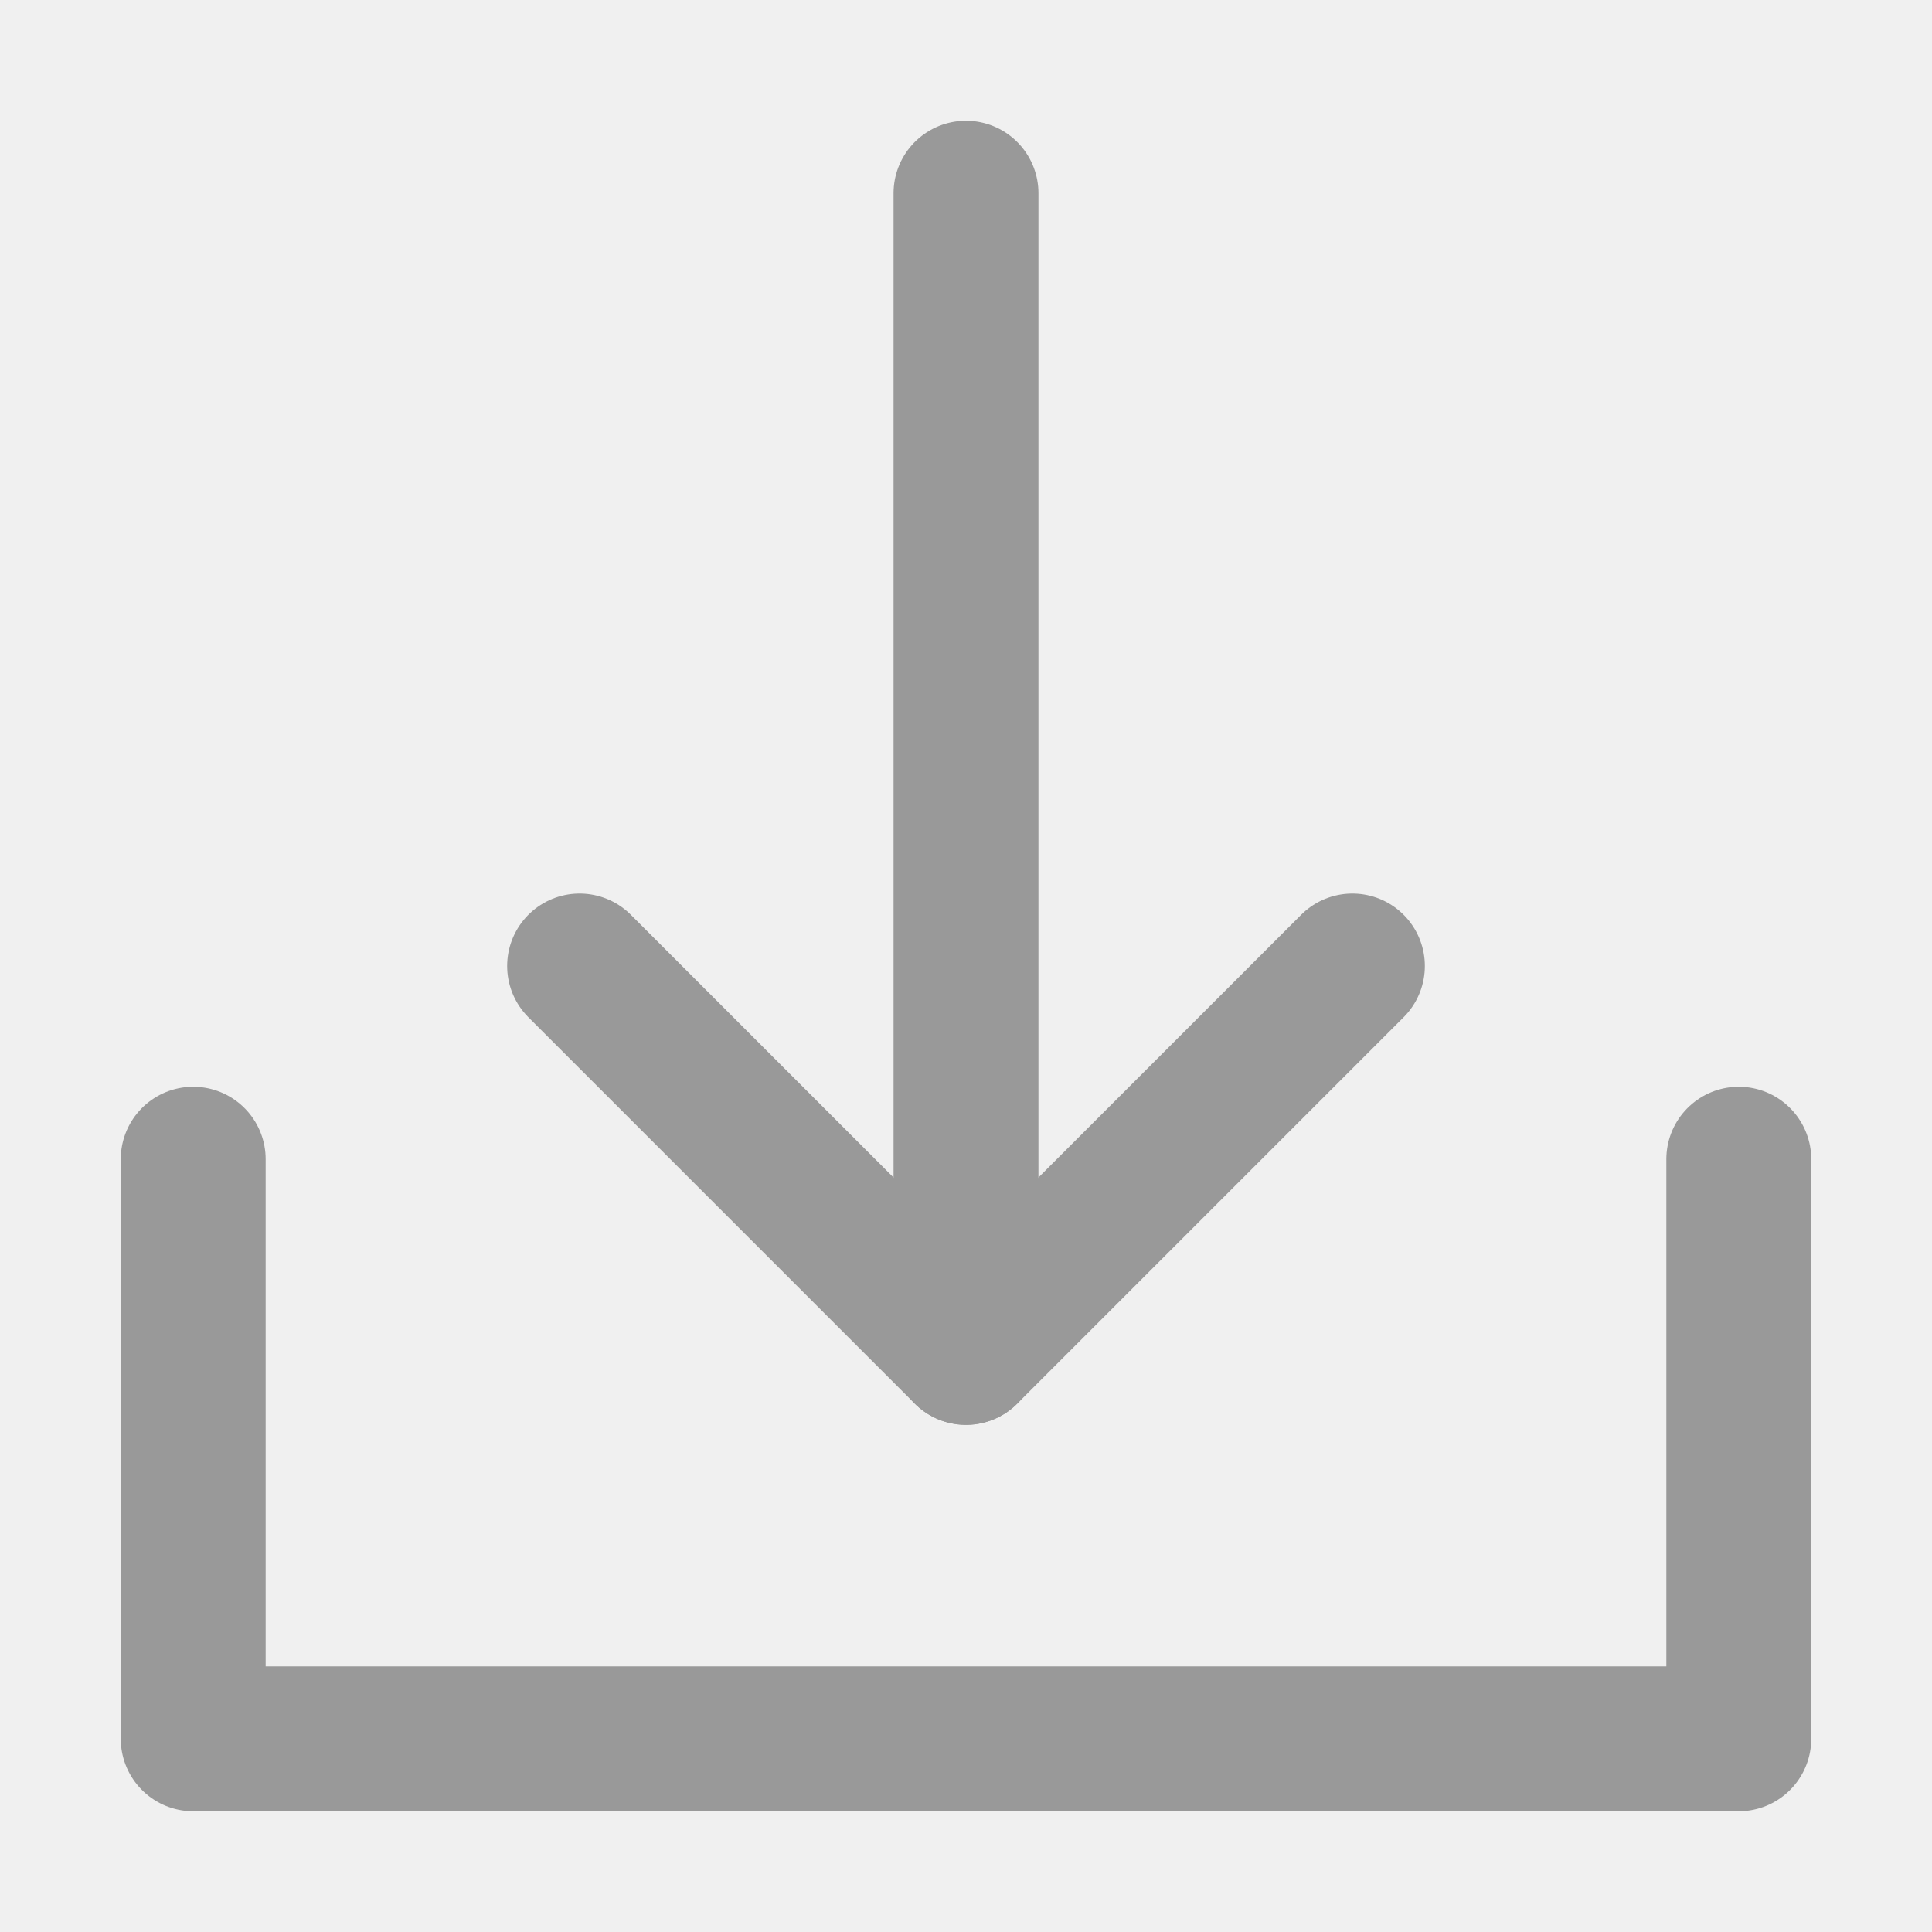
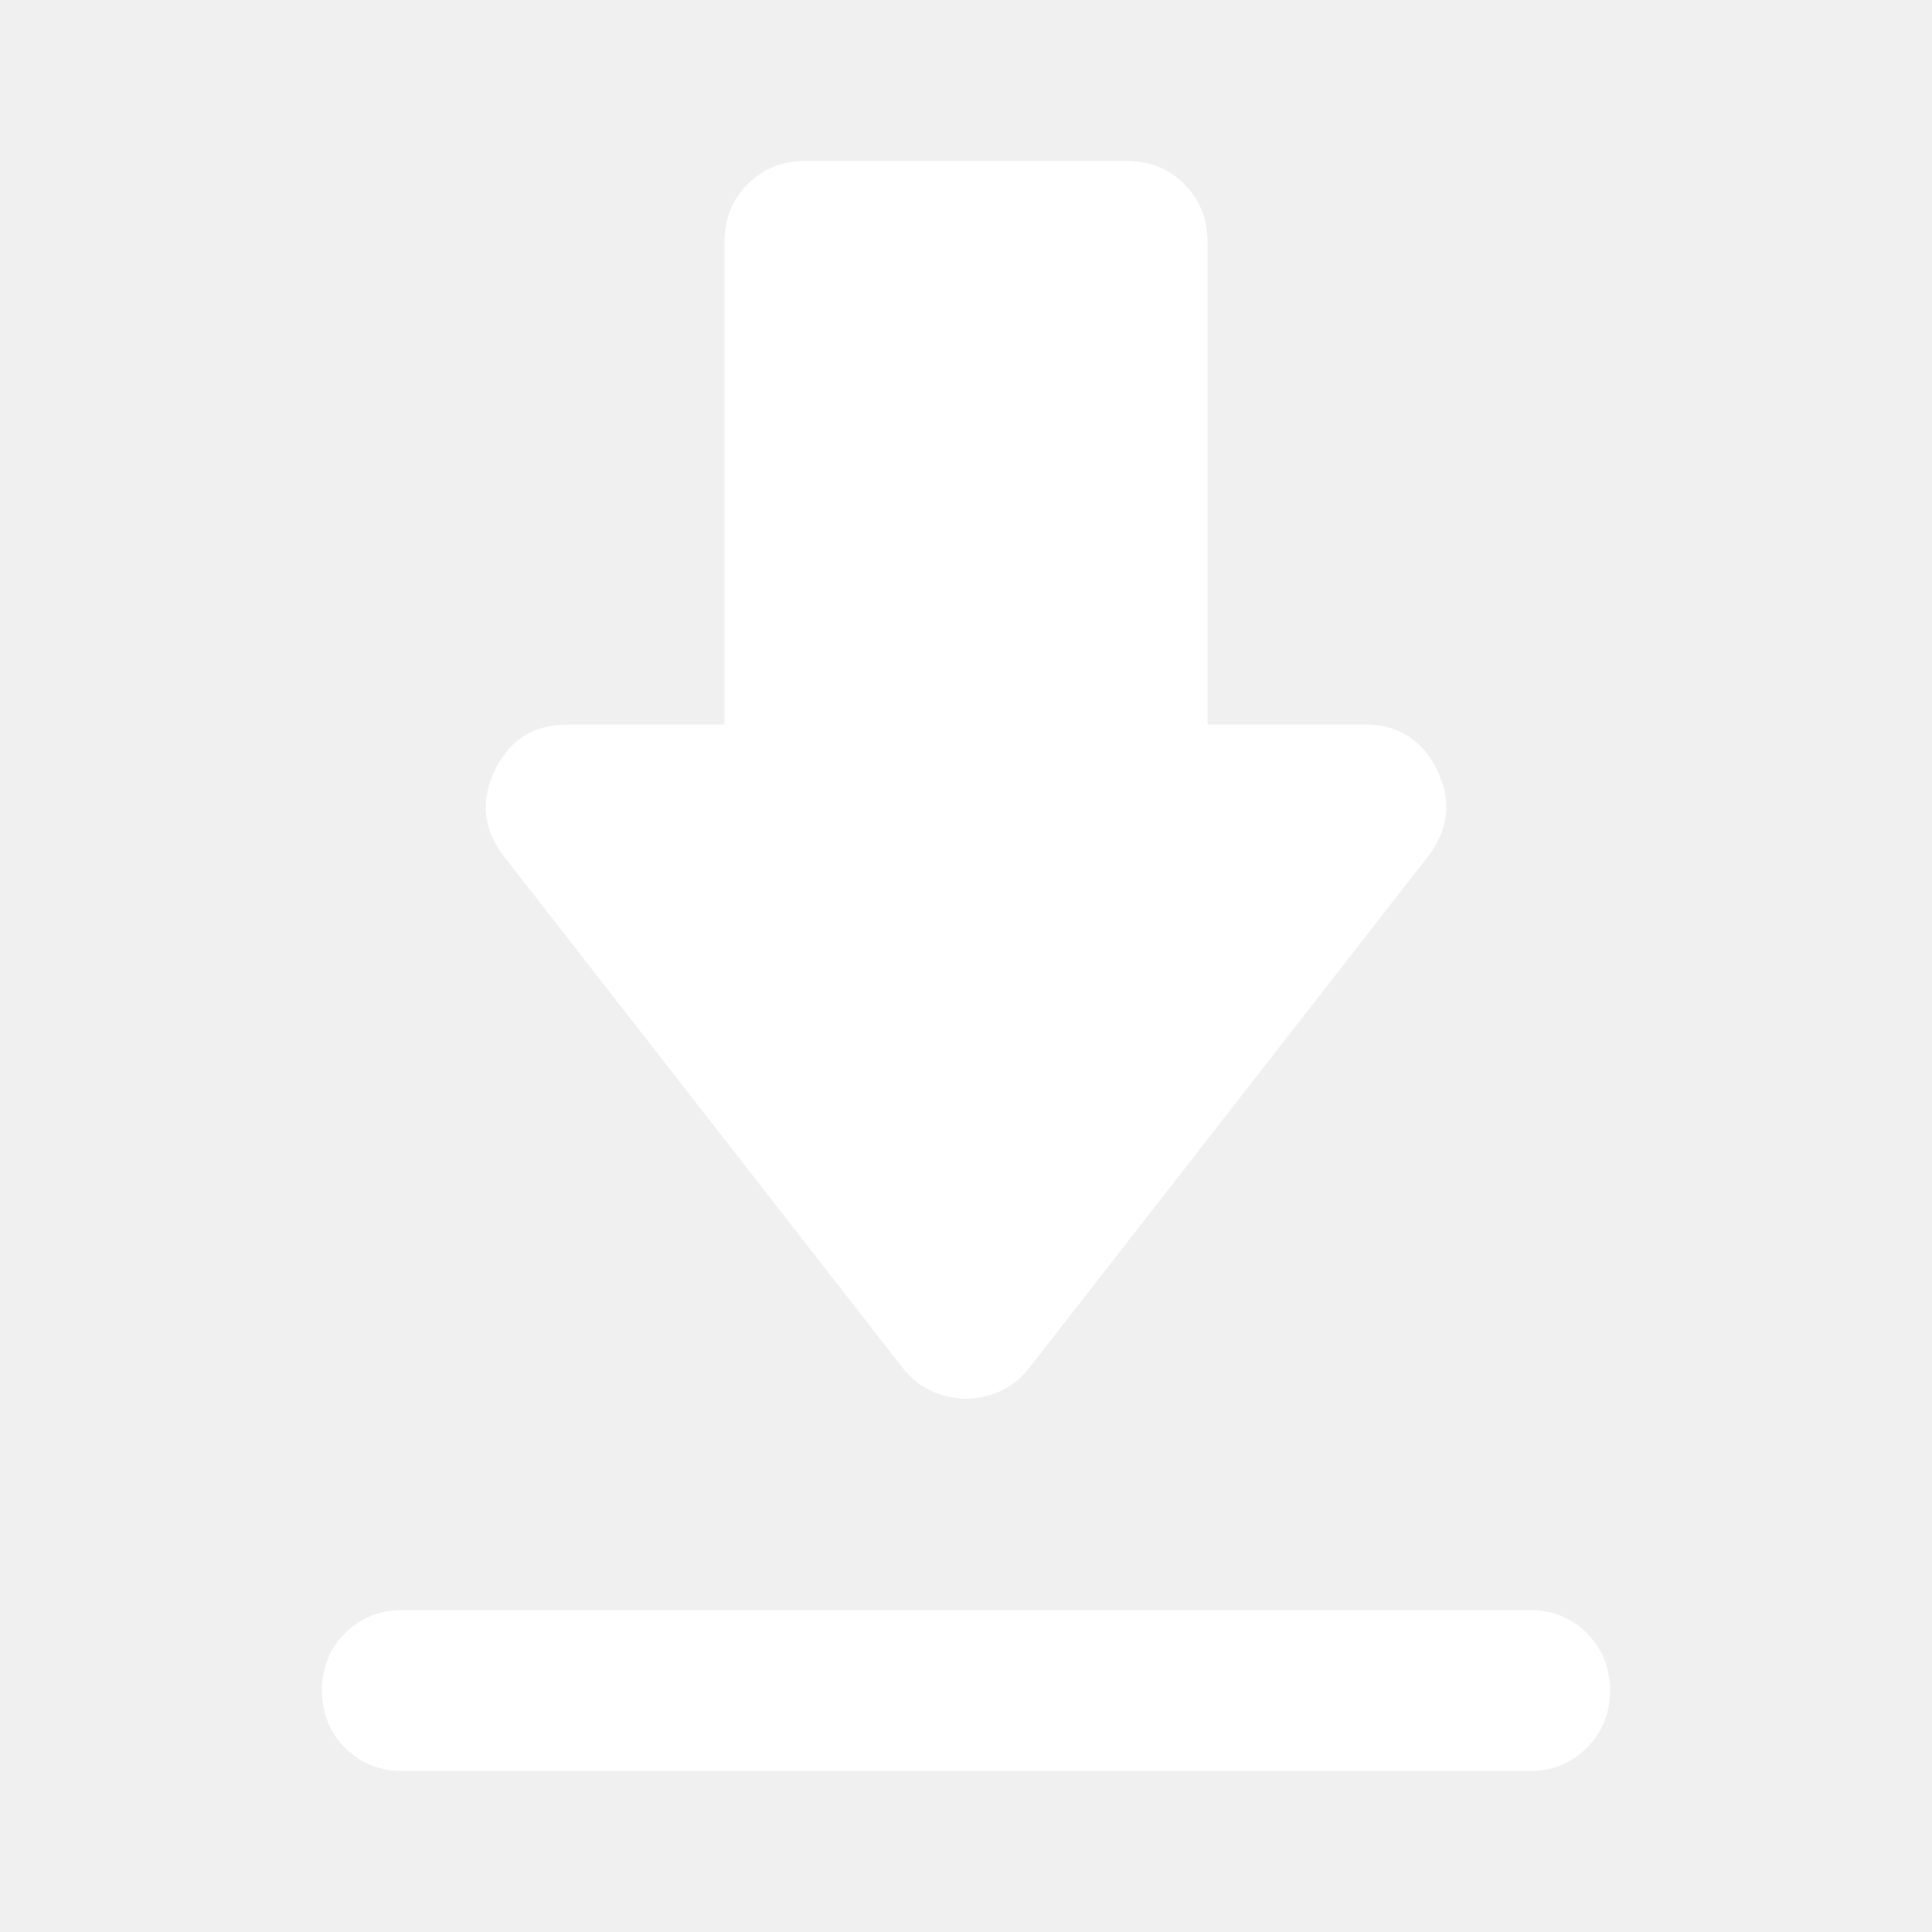
- <svg xmlns="http://www.w3.org/2000/svg" width="20" height="20" viewBox="0 0 20 20" fill="none">
-   <path d="M2 12V18H18V12" stroke="#999999" stroke-width="1.5" stroke-linecap="round" stroke-linejoin="round" />
-   <path d="M6 10L10 14L14 10" stroke="#999999" stroke-width="1.5" stroke-linecap="round" stroke-linejoin="round" />
-   <path d="M10 14V2" stroke="#999999" stroke-width="1.5" stroke-linecap="round" stroke-linejoin="round" />
+ <svg xmlns="http://www.w3.org/2000/svg" width="24" height="24" viewBox="0 0 24 24" fill="none">
+   <path d="M5 20H19C19.283 20 19.521 20.096 19.712 20.288C19.904 20.479 20 20.717 20 21C20 21.283 19.904 21.521 19.712 21.712C19.521 21.904 19.283 22 19 22H5C4.717 22 4.479 21.904 4.287 21.712C4.096 21.521 4 21.283 4 21C4 20.717 4.096 20.479 4.287 20.288C4.479 20.096 4.717 20 5 20ZM12 17.375C11.85 17.375 11.704 17.342 11.562 17.275C11.421 17.208 11.3 17.108 11.2 16.975L6.25 10.625C6 10.292 5.967 9.938 6.15 9.562C6.333 9.188 6.633 9 7.05 9H9V3C9 2.717 9.096 2.479 9.287 2.288C9.479 2.096 9.717 2 10 2H14C14.283 2 14.521 2.096 14.713 2.288C14.904 2.479 15 2.717 15 3V9H16.95C17.367 9 17.667 9.188 17.85 9.562C18.033 9.938 18 10.292 17.75 10.625L12.8 16.975C12.7 17.108 12.579 17.208 12.438 17.275C12.296 17.342 12.15 17.375 12 17.375Z" fill="white" />
</svg>
